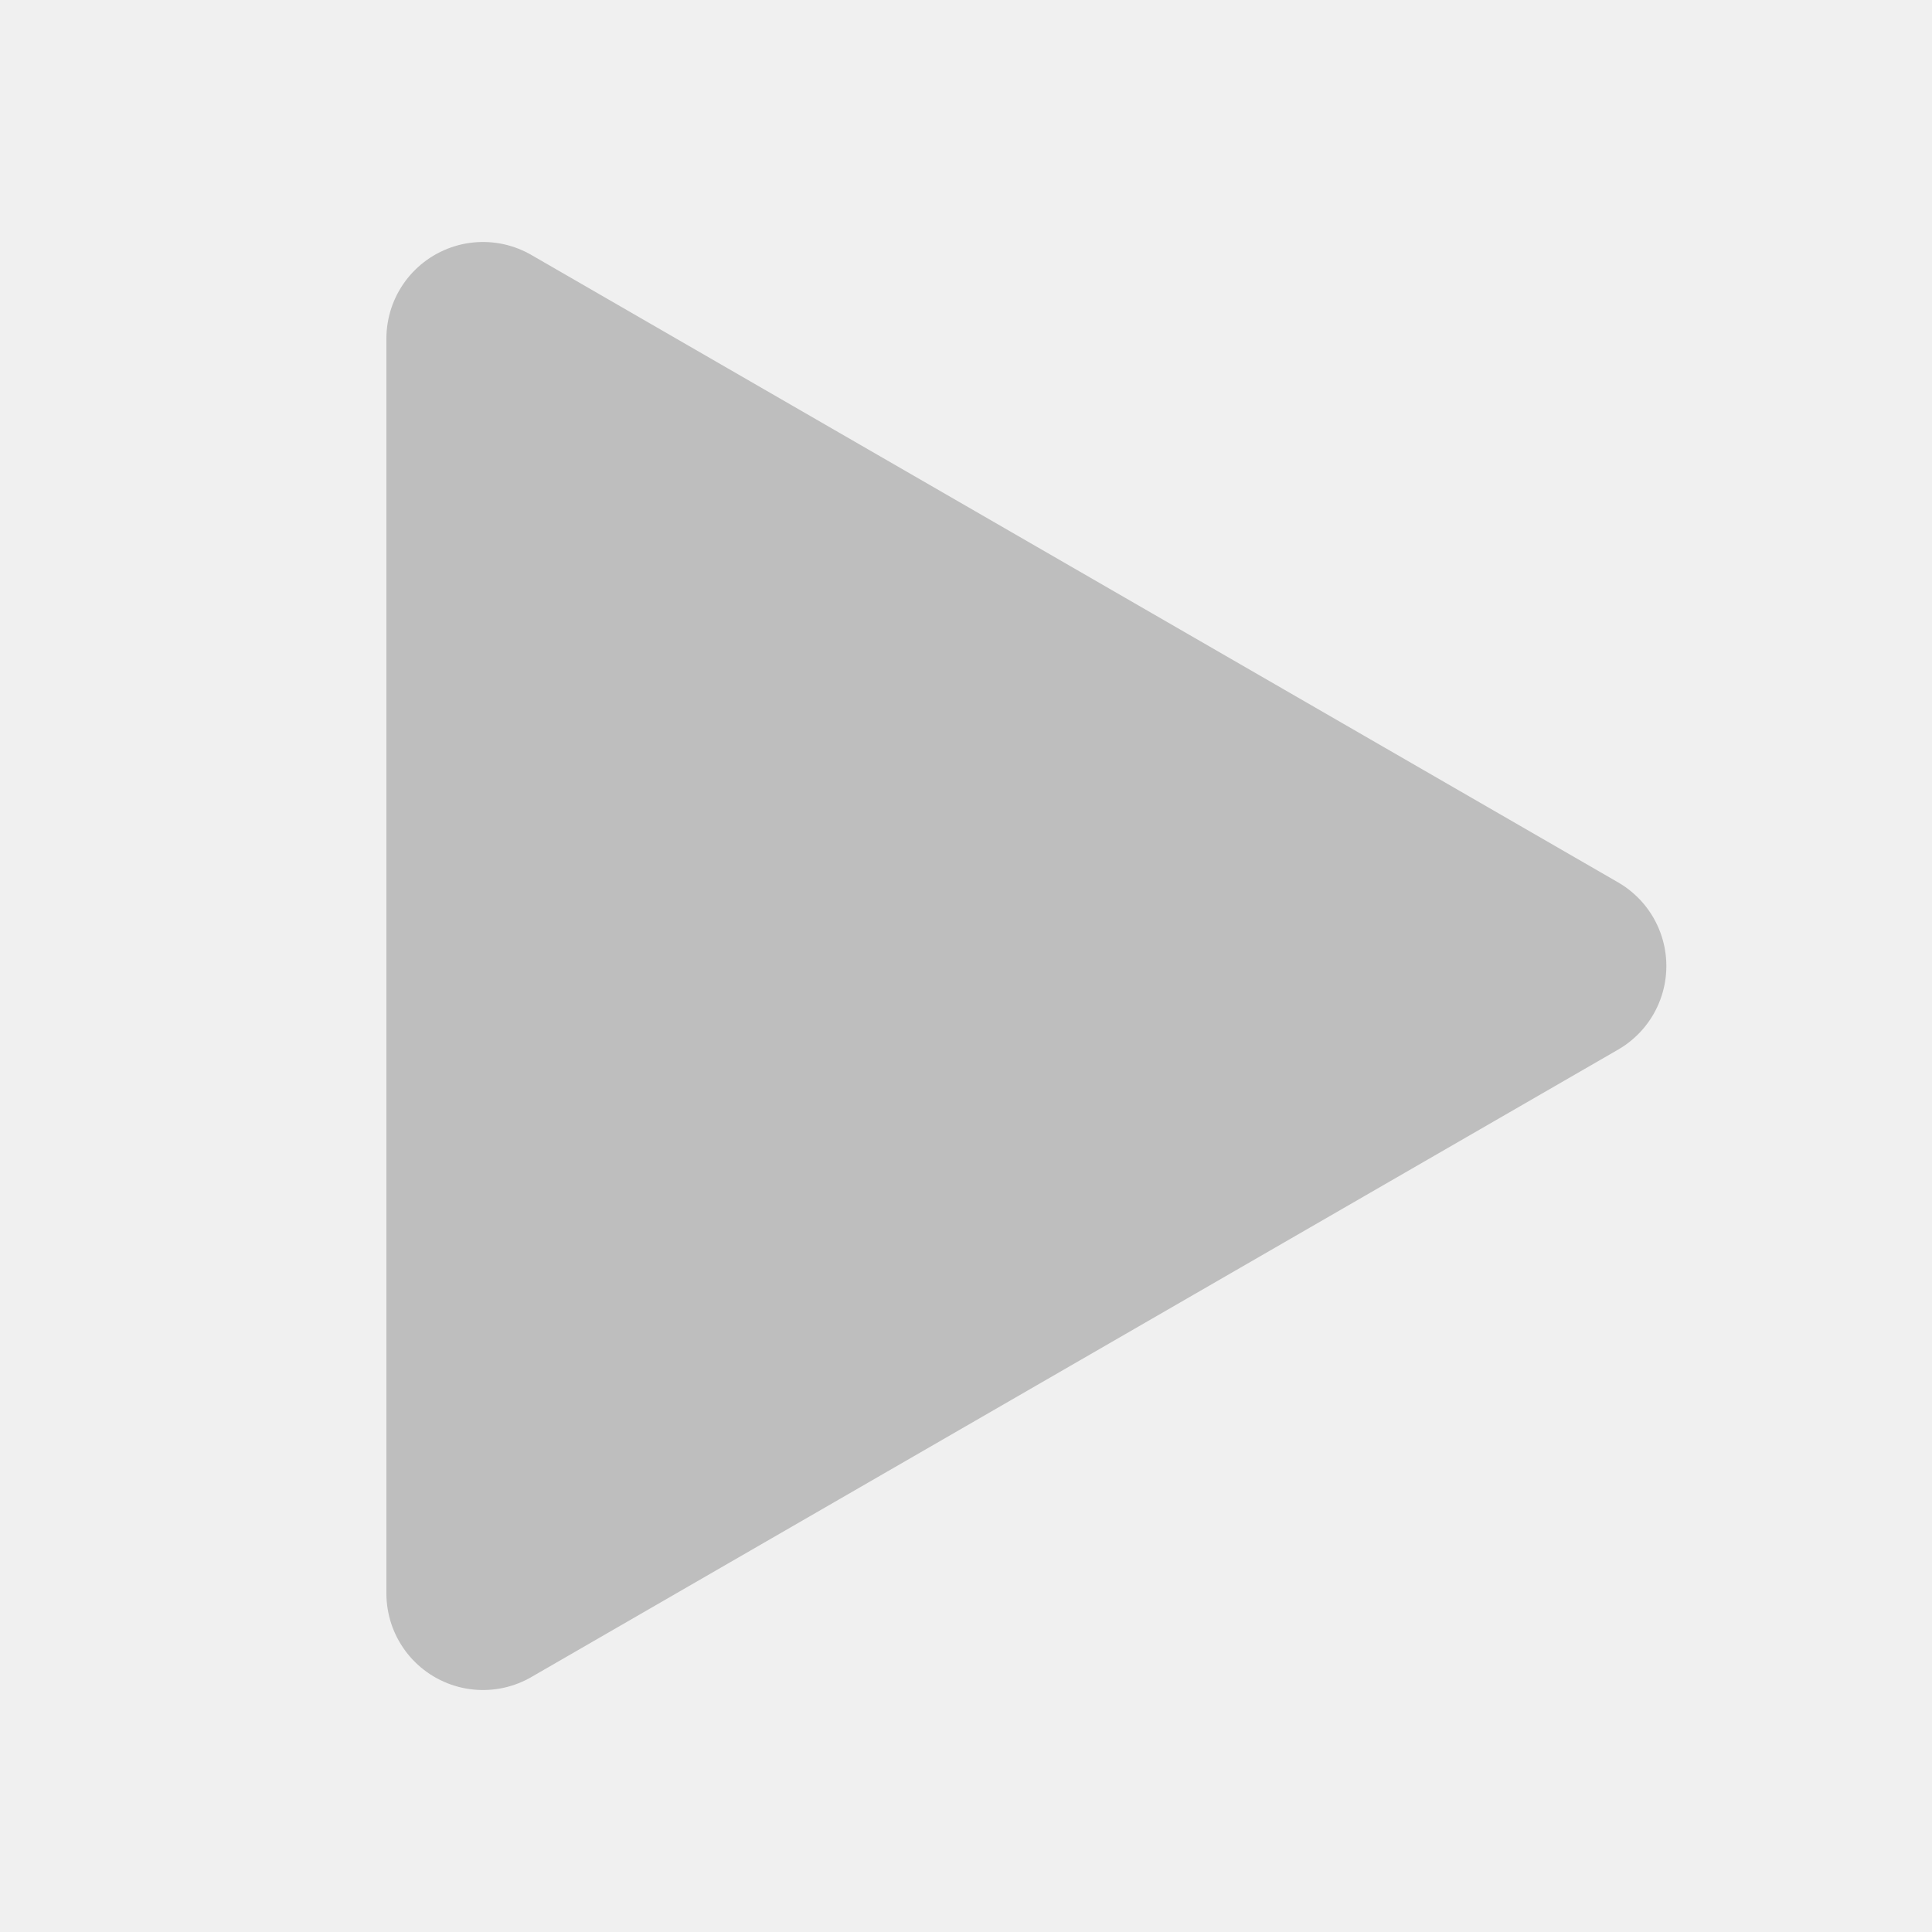
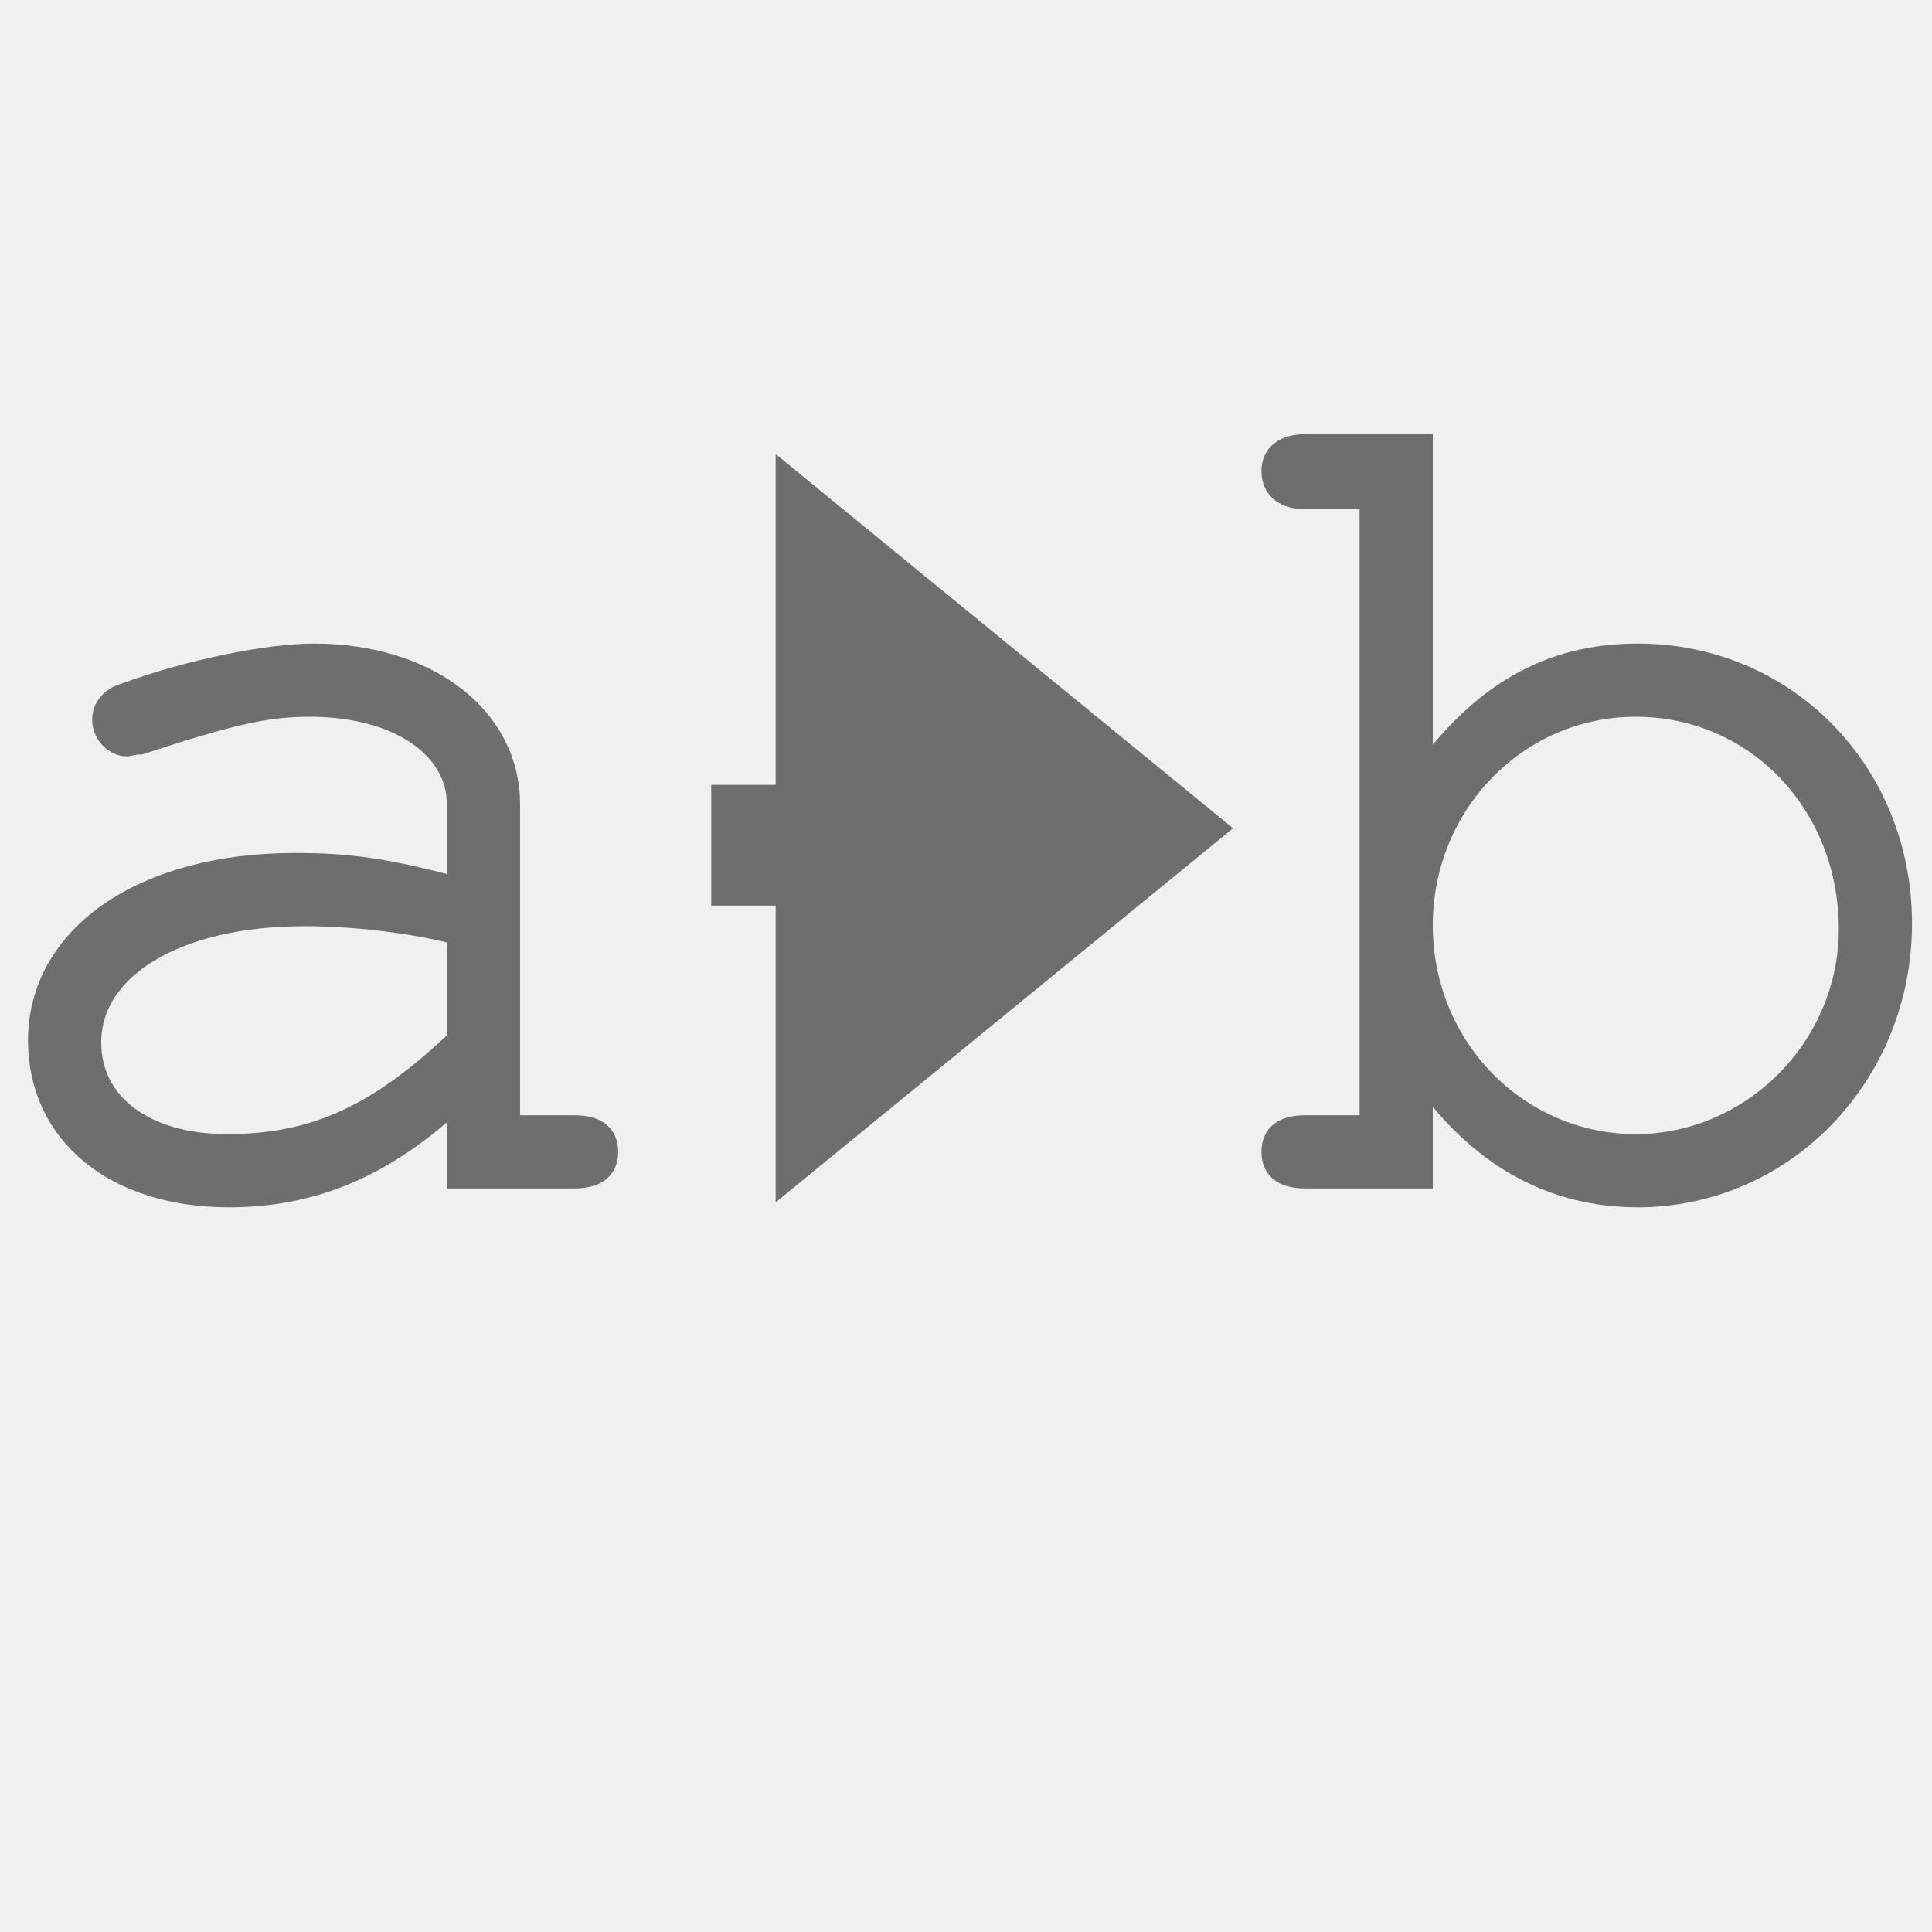
<svg xmlns="http://www.w3.org/2000/svg" xmlns:xlink="http://www.w3.org/1999/xlink" width="16" height="16" id="svg2" version="1.0" style="display:inline">
  <defs id="defs4">
    <marker orient="auto" refY="0.0" refX="0.0" id="marker4827" style="overflow:visible">
      <path id="path4577" d="M 0.0,0.0 L 5.0,-5.0 L -12.5,0.0 L 5.0,5.0 L 0.0,0.0 z " style="fill-rule:evenodd;stroke:#b4b4b4;stroke-width:1pt;stroke-opacity:1;fill:#b4b4b4;fill-opacity:1" transform="scale(0.4) translate(10,0)" />
    </marker>
    <marker style="overflow:visible" id="marker4317" refX="0.0" refY="0.0" orient="auto">
      <path transform="scale(0.6) translate(0,0)" d="M 8.719,4.034 L -2.207,0.016 L 8.719,-4.002 C 6.973,-1.63 6.983,1.616 8.719,4.034 z " style="fill-rule:evenodd;stroke-width:0.625;stroke-linejoin:round;stroke:#b4b4b4;stroke-opacity:1;fill:#b4b4b4;fill-opacity:1" id="path4319" />
    </marker>
    <marker orient="auto" refY="0.0" refX="0.0" id="marker4880" style="overflow:visible">
      <path id="path4365" d="M 0.0,0.0 L 5.0,-5.0 L -12.5,0.0 L 5.0,5.0 L 0.0,0.0 z " style="fill-rule:evenodd;stroke:#b4b4b4;stroke-width:1pt;stroke-opacity:1;fill:#b4b4b4;fill-opacity:1" transform="scale(0.4) translate(10,0)" />
    </marker>
    <marker orient="auto" refY="0.0" refX="0.0" id="marker4792" style="overflow:visible">
      <path id="path4794" d="M 0.0,0.0 L 5.0,-5.0 L -12.5,0.0 L 5.0,5.0 L 0.0,0.0 z " style="fill-rule:evenodd;stroke:#b4b4b4;stroke-width:1pt;stroke-opacity:1;fill:#b4b4b4;fill-opacity:1" transform="scale(0.8) translate(12.5,0)" />
    </marker>
    <marker orient="auto" refY="0.0" refX="0.0" id="marker4615" style="overflow:visible">
      <path id="path4359" d="M 0.0,0.0 L 5.0,-5.0 L -12.5,0.0 L 5.0,5.0 L 0.0,0.0 z " style="fill-rule:evenodd;stroke:#b4b4b4;stroke-width:1pt;stroke-opacity:1;fill:#b4b4b4;fill-opacity:1" transform="scale(0.8) translate(12.5,0)" />
    </marker>
    <marker orient="auto" refY="0.0" refX="0.0" id="EmptyTriangleInM" style="overflow:visible">
      <path id="path4335" d="M 5.77,0.0 L -2.88,5.0 L -2.88,-5.0 L 5.77,0.0 z " style="fill-rule:evenodd;fill:#ffffff;stroke:#000000;stroke-width:1pt;stroke-opacity:1" transform="scale(-0.4) translate(-4.5,0)" />
    </marker>
    <marker orient="auto" refY="0.0" refX="0.0" id="TriangleInS" style="overflow:visible">
      <path id="path4320" d="M 5.77,0.0 L -2.88,5.0 L -2.88,-5.0 L 5.77,0.0 z " style="fill-rule:evenodd;stroke:#b4b4b4;stroke-width:1pt;stroke-opacity:1;fill:#b4b4b4;fill-opacity:1" transform="scale(-0.2)" />
    </marker>
    <marker orient="auto" refY="0.0" refX="0.0" id="Arrow2Sstart" style="overflow:visible">
      <path id="path4211" style="fill-rule:evenodd;stroke-width:0.625;stroke-linejoin:round;stroke:#b4b4b4;stroke-opacity:1;fill:#b4b4b4;fill-opacity:1" d="M 8.719,4.034 L -2.207,0.016 L 8.719,-4.002 C 6.973,-1.63 6.983,1.616 8.719,4.034 z " transform="scale(0.3) translate(-2.3,0)" />
    </marker>
    <marker orient="auto" refY="0.0" refX="0.0" id="marker4635" style="overflow:visible">
      <path id="path4637" d="M 0.0,0.0 L 5.0,-5.0 L -12.5,0.0 L 5.0,5.0 L 0.0,0.0 z " style="fill-rule:evenodd;stroke:#b4b4b4;stroke-width:1pt;stroke-opacity:1;fill:#b4b4b4;fill-opacity:1" transform="scale(0.4) translate(10,0)" />
    </marker>
    <marker orient="auto" refY="0.0" refX="0.0" id="Arrow1Mstart" style="overflow:visible">
      <path id="path4187" d="M 0.0,0.0 L 5.0,-5.0 L -12.5,0.0 L 5.0,5.0 L 0.0,0.0 z " style="fill-rule:evenodd;stroke:#b4b4b4;stroke-width:1pt;stroke-opacity:1;fill:#b4b4b4;fill-opacity:1" transform="scale(0.4) translate(10,0)" />
    </marker>
    <marker orient="auto" refY="0.0" refX="0.0" id="Arrow1Lstart" style="overflow:visible">
      <path id="path4181" d="M 0.0,0.0 L 5.0,-5.0 L -12.5,0.0 L 5.0,5.0 L 0.0,0.0 z " style="fill-rule:evenodd;stroke:#b4b4b4;stroke-width:1pt;stroke-opacity:1;fill:#b4b4b4;fill-opacity:1" transform="scale(0.8) translate(12.5,0)" />
    </marker>
    <linearGradient xlink:href="#StandardGradient" id="linearGradient2428" gradientUnits="userSpaceOnUse" gradientTransform="matrix(0.9247229,0,0,1.08721,10.93994,-2.002359)" x1="11.999" y1="3.681" x2="11.999" y2="16.53" />
    <linearGradient id="StandardGradient" gradientTransform="scale(0.9219544,1.084652)" x1="11.999" y1="0.922" x2="11.999" y2="19.387" gradientUnits="userSpaceOnUse">
      <stop style="stop-color:#000000;stop-opacity:0.863;" offset="0" id="stop3283" />
      <stop style="stop-color:#000000;stop-opacity:0.471;" offset="1" id="stop2651" />
    </linearGradient>
    <linearGradient xlink:href="#StandardGradient" id="linearGradient2549" gradientUnits="userSpaceOnUse" gradientTransform="matrix(0.9247229,0,0,1.08721,-2.060056,0.9976422)" x1="11.999" y1="0.922" x2="11.999" y2="17.478" />
    <linearGradient xlink:href="#StandardGradient" id="linearGradient2418" gradientUnits="userSpaceOnUse" gradientTransform="matrix(0.9247229,0,0,1.08721,-4.060056,-3.002358)" x1="11.999" y1="0.922" x2="11.999" y2="17.478" />
    <linearGradient xlink:href="#StandardGradient" id="linearGradient2422" gradientUnits="userSpaceOnUse" gradientTransform="matrix(0.9247229,0,0,1.08721,-5.060056,-1.002358)" x1="11.999" y1="0.922" x2="11.999" y2="17.478" />
    <linearGradient xlink:href="#StandardGradient" id="linearGradient2403" gradientUnits="userSpaceOnUse" gradientTransform="matrix(0.9247229,0,0,1.08721,-4.060056,-3.002358)" x1="11.999" y1="0.922" x2="11.999" y2="17.478" />
    <linearGradient xlink:href="#StandardGradient" id="linearGradient2406" gradientUnits="userSpaceOnUse" gradientTransform="matrix(0.9247229,0,0,1.08721,-4.060056,-3.002358)" x1="11.999" y1="0.922" x2="11.999" y2="17.478" />
    <linearGradient xlink:href="#StandardGradient" id="linearGradient2409" gradientUnits="userSpaceOnUse" gradientTransform="matrix(0.9247229,0,0,1.08721,-6.060056,-2.002358)" x1="11.999" y1="3.68" x2="11.999" y2="15.639" />
    <linearGradient xlink:href="#StandardGradient" id="linearGradient2416" gradientUnits="userSpaceOnUse" gradientTransform="matrix(0.9247229,0,0,1.08721,-6.060056,-2.002358)" x1="11.999" y1="2.762" x2="11.999" y2="15.639" />
    <linearGradient xlink:href="#StandardGradient" id="linearGradient2529" gradientUnits="userSpaceOnUse" gradientTransform="matrix(0.9247229,0,0,1.08721,-4.041881,0.9976412)" x1="11.999" y1="3.681" x2="11.999" y2="16.53" />
    <linearGradient xlink:href="#StandardGradient" id="linearGradient2539" gradientUnits="userSpaceOnUse" gradientTransform="matrix(0.9247229,0,0,1.08721,-6.060056,-2.002358)" x1="11.999" y1="2.762" x2="11.999" y2="15.639" />
    <linearGradient xlink:href="#StandardGradient" id="linearGradient2542" gradientUnits="userSpaceOnUse" gradientTransform="matrix(0.9247229,0,0,1.08721,-6.060056,-2.002358)" x1="11.999" y1="2.762" x2="11.999" y2="15.639" />
    <linearGradient xlink:href="#StandardGradient" id="linearGradient2412" gradientUnits="userSpaceOnUse" gradientTransform="matrix(0.9247229,0,0,1.08721,-6.060056,-2.002358)" x1="11.999" y1="2.762" x2="11.999" y2="15.639" />
    <linearGradient xlink:href="#StandardGradient" id="linearGradient2423" gradientUnits="userSpaceOnUse" gradientTransform="matrix(0.9247229,0,0,1.08721,-6.060056,-2.002358)" x1="11.999" y1="2.762" x2="11.999" y2="15.639" />
    <linearGradient xlink:href="#StandardGradient" id="linearGradient2942" gradientUnits="userSpaceOnUse" gradientTransform="matrix(0.9247229,0,0,1.08721,-26.06006,-2.002358)" x1="11.999" y1="2.762" x2="11.999" y2="15.639" />
    <clipPath clipPathUnits="userSpaceOnUse" id="clipPath2949">
      <path style="fill:#ff00ff;fill-opacity:1;stroke:none;display:inline" d="m -20,0 0,16 16,0 0,-16 -16,0 z m 3,1 3,0 c 0.554,0 1,0.446 1,1 l 6,0 c 0.554,0 1,0.446 1,1 l -12,0 0,-1 c 0,-0.554 0.446,-1 1,-1 z m -0.5,3 4,0 6,0 1,0 C -5.669,4 -5,4.669 -5,5.5 l 0,4.5 0,1.5 c 0,0.647 -0.396,1.195 -0.969,1.406 l 0,0.156 -0.031,0 0,0.438 c 0,0.831 -0.669,1.5 -1.5,1.5 l -6,0 c -0.831,0 -1.5,-0.669 -1.5,-1.5 l 0,-0.5 -2.5,0 c -0.831,0 -1.5,-0.669 -1.5,-1.5 l 0,-1.5 0,-4.5 C -19,4.669 -18.331,4 -17.5,4 z m 5,2 C -12.777,6 -13,6.223 -13,6.5 l 0,6 c 0,0.277 0.223,0.5 0.5,0.5 l 4,0 c 0.277,0 0.5,-0.223 0.5,-0.5 l 0,-6 C -8,6.223 -8.223,6 -8.5,6 l -4,0 z" id="path2951" />
    </clipPath>
    <linearGradient xlink:href="#StandardGradient" id="linearGradient5012" gradientUnits="userSpaceOnUse" gradientTransform="matrix(0.9247229,0,0,1.08721,-6.060056,-2.002358)" x1="11.999" y1="2.762" x2="11.999" y2="15.639" />
    <linearGradient xlink:href="#StandardGradient" id="linearGradient5016" gradientUnits="userSpaceOnUse" gradientTransform="matrix(0.9247229,0,0,1.08721,-6.060056,-2.002358)" x1="11.999" y1="2.762" x2="11.999" y2="15.639" />
    <linearGradient xlink:href="#StandardGradient" id="linearGradient3176" gradientUnits="userSpaceOnUse" gradientTransform="matrix(0.9247229,0,0,1.08721,-6.060056,-2.002358)" x1="11.999" y1="2.762" x2="11.999" y2="15.639" />
    <linearGradient xlink:href="#StandardGradient" id="linearGradient3180" gradientUnits="userSpaceOnUse" gradientTransform="matrix(0.9247229,0,0,1.08721,-6.060056,-2.002358)" x1="11.999" y1="2.762" x2="11.999" y2="15.639" />
    <linearGradient xlink:href="#StandardGradient" id="linearGradient3042" gradientUnits="userSpaceOnUse" gradientTransform="matrix(0.9247229,0,0,1.08721,-6.060056,-2.002358)" x1="11.999" y1="2.762" x2="11.999" y2="15.639" />
    <linearGradient xlink:href="#StandardGradient" id="linearGradient3047" gradientUnits="userSpaceOnUse" gradientTransform="matrix(0.9247229,0,0,1.08721,-6.060056,-2.002358)" x1="11.999" y1="2.762" x2="11.999" y2="15.639" />
    <linearGradient xlink:href="#StandardGradient" id="linearGradient3052" gradientUnits="userSpaceOnUse" gradientTransform="matrix(0.9247229,0,0,1.08721,-6.060056,-2.002358)" x1="11.999" y1="2.762" x2="11.999" y2="15.639" />
    <linearGradient xlink:href="#StandardGradient" id="linearGradient3059" gradientUnits="userSpaceOnUse" gradientTransform="matrix(0.9247229,0,0,1.08721,-6.060056,-2.002358)" x1="11.999" y1="2.762" x2="11.999" y2="15.639" />
    <linearGradient xlink:href="#StandardGradient" id="linearGradient3062" gradientUnits="userSpaceOnUse" gradientTransform="matrix(-0.9247229,0,0,1.08721,22.06006,-2.002358)" x1="11.999" y1="2.762" x2="11.999" y2="15.639" />
    <linearGradient xlink:href="#StandardGradient" id="linearGradient3064" gradientUnits="userSpaceOnUse" gradientTransform="matrix(0.9247229,0,0,1.08721,-6.060056,-2.002358)" x1="11.999" y1="2.762" x2="11.999" y2="15.639" />
    <linearGradient xlink:href="#StandardGradient" id="linearGradient3067" gradientUnits="userSpaceOnUse" gradientTransform="matrix(0.9247229,0,0,1.08721,-6.060056,-1.002358)" x1="11.999" y1="2.762" x2="11.999" y2="15.639" />
    <linearGradient xlink:href="#StandardGradient" id="linearGradient3071" gradientUnits="userSpaceOnUse" gradientTransform="matrix(0.9247229,0,0,1.08721,-6.060056,-2.002358)" x1="11.999" y1="2.762" x2="11.999" y2="15.639" />
    <linearGradient xlink:href="#StandardGradient" id="linearGradient3074" gradientUnits="userSpaceOnUse" gradientTransform="matrix(0.9247229,0,0,1.08721,-6.060056,-2.002358)" x1="11.999" y1="2.762" x2="11.999" y2="15.639" />
    <marker orient="auto" refY="0" refX="0" id="Arrow2Sstart-8" style="overflow:visible">
      <path id="path4211-5" style="fill:#b4b4b4;fill-opacity:1;fill-rule:evenodd;stroke:#b4b4b4;stroke-width:0.625;stroke-linejoin:round;stroke-opacity:1" d="M 8.719,4.034 -2.207,0.016 8.719,-4.002 c -1.745,2.372 -1.735,5.617 -6e-7,8.035 z" transform="matrix(0.3,0,0,0.3,-0.69,0)" />
    </marker>
    <marker orient="auto" refY="0" refX="0" id="TriangleInS-5" style="overflow:visible">
      <path id="path4320-0" d="m 5.77,0 -8.65,5 0,-10 8.65,5 z" style="fill:#b4b4b4;fill-opacity:1;fill-rule:evenodd;stroke:#b4b4b4;stroke-width:1pt;stroke-opacity:1" transform="scale(-0.2,-0.2)" />
    </marker>
    <marker orient="auto" refY="0" refX="0" id="Arrow2Mstart-7" style="overflow:visible">
      <path id="path4205-7" style="fill:#b4b4b4;fill-opacity:1;fill-rule:evenodd;stroke:#b4b4b4;stroke-width:0.625;stroke-linejoin:round;stroke-opacity:1" d="M 8.719,4.034 -2.207,0.016 8.719,-4.002 c -1.745,2.372 -1.735,5.617 -6e-7,8.035 z" transform="scale(0.6,0.6)" />
    </marker>
    <marker orient="auto" refY="0" refX="0" id="TriangleInS-9" style="overflow:visible">
      <path id="path4320-00" d="m 5.77,0 -8.65,5 0,-10 8.65,5 z" style="fill:#b4b4b4;fill-opacity:1;fill-rule:evenodd;stroke:#b4b4b4;stroke-width:1pt;stroke-opacity:1" transform="scale(-0.2,-0.2)" />
    </marker>
    <marker orient="auto" refY="0" refX="0" id="marker4827-3" style="overflow:visible">
      <path id="path4577-1" d="M 0,0 5,-5 -12.5,0 5,5 0,0 Z" style="fill:#b4b4b4;fill-opacity:1;fill-rule:evenodd;stroke:#b4b4b4;stroke-width:1pt;stroke-opacity:1" transform="matrix(0.4,0,0,0.4,4,0)" />
    </marker>
    <marker orient="auto" refY="0" refX="0" id="TriangleInS-4" style="overflow:visible">
      <path id="path4320-7" d="m 5.77,0 -8.65,5 0,-10 8.65,5 z" style="fill:#b4b4b4;fill-opacity:1;fill-rule:evenodd;stroke:#b4b4b4;stroke-width:1pt;stroke-opacity:1" transform="scale(-0.2,-0.2)" />
    </marker>
  </defs>
  <g style="display:inline" id="layer1">
-     <path style="opacity:1;fill:#bebebe;fill-opacity:1;fill-rule:nonzero;stroke:#bebebe;stroke-width:1.6;stroke-linecap:round;stroke-linejoin:round;stroke-miterlimit:4;stroke-dasharray:none;stroke-dashoffset:10;stroke-opacity:1" id="path4336" d="M 13,8 4,13.196 4,2.804 Z" />
+     <path style="opacity:1;fill:#6e6e6e;fill-opacity:1;fill-rule:nonzero;stroke:#6e6e6e;stroke-width:0.729;stroke-linecap:round;stroke-linejoin:miter;stroke-miterlimit:4;stroke-dasharray:none;stroke-dashoffset:10;stroke-opacity:1" id="path4336" d="m 9.96,6.988 -4.102,2.368 0,-4.737 z" transform="matrix(0.7291351,0,0,1.032875,2.418087,-0.3583369)" />
+     <text xml:space="preserve" style="font-style:normal;font-variant:normal;font-weight:normal;font-stretch:normal;font-size:7.5px;line-height:125%;font-family:'TeX Gyre Cursor';-inkscape-font-specification:'TeX Gyre Cursor';letter-spacing:0px;word-spacing:0px;fill:#6e6e6e;fill-opacity:1;stroke:#6e6e6e;stroke-width:0.2;stroke-linecap:butt;stroke-linejoin:miter;stroke-miterlimit:4;stroke-dasharray:none;stroke-opacity:1" x="-0.385" y="9.74" id="text4310">
+       <tspan id="tspan4312" x="-0.385" y="9.74" style="font-style:normal;font-variant:normal;font-weight:normal;font-stretch:normal;font-size:10px;font-family:'TeX Gyre Cursor';-inkscape-font-specification:'TeX Gyre Cursor';fill:#6e6e6e;fill-opacity:1;stroke:#6e6e6e;stroke-width:0.2;stroke-miterlimit:4;stroke-dasharray:none;stroke-opacity:1">a</tspan>
+     </text>
+     <text xml:space="preserve" style="font-style:normal;font-weight:normal;font-size:7.5px;line-height:125%;font-family:sans-serif;letter-spacing:0px;word-spacing:0px;fill:#6e6e6e;fill-opacity:1;stroke:#6e6e6e;stroke-width:0.2;stroke-linecap:butt;stroke-linejoin:miter;stroke-miterlimit:4;stroke-dasharray:none;stroke-opacity:1" x="10.328" y="9.74" id="text4314">
+       <tspan id="tspan4316" x="10.328" y="9.74" style="font-style:normal;font-variant:normal;font-weight:normal;font-stretch:normal;font-size:10px;font-family:'TeX Gyre Cursor';-inkscape-font-specification:'TeX Gyre Cursor';fill:#6e6e6e;fill-opacity:1;stroke:#6e6e6e;stroke-width:0.2;stroke-miterlimit:4;stroke-dasharray:none;stroke-opacity:1">b</tspan>
+     </text>
+     <path style="fill:none;fill-rule:evenodd;stroke:#6e6e6e;stroke-width:1px;stroke-linecap:butt;stroke-linejoin:miter;stroke-opacity:1" d="m 5.89,7 1,0" id="path4314" />
  </g>
</svg>
